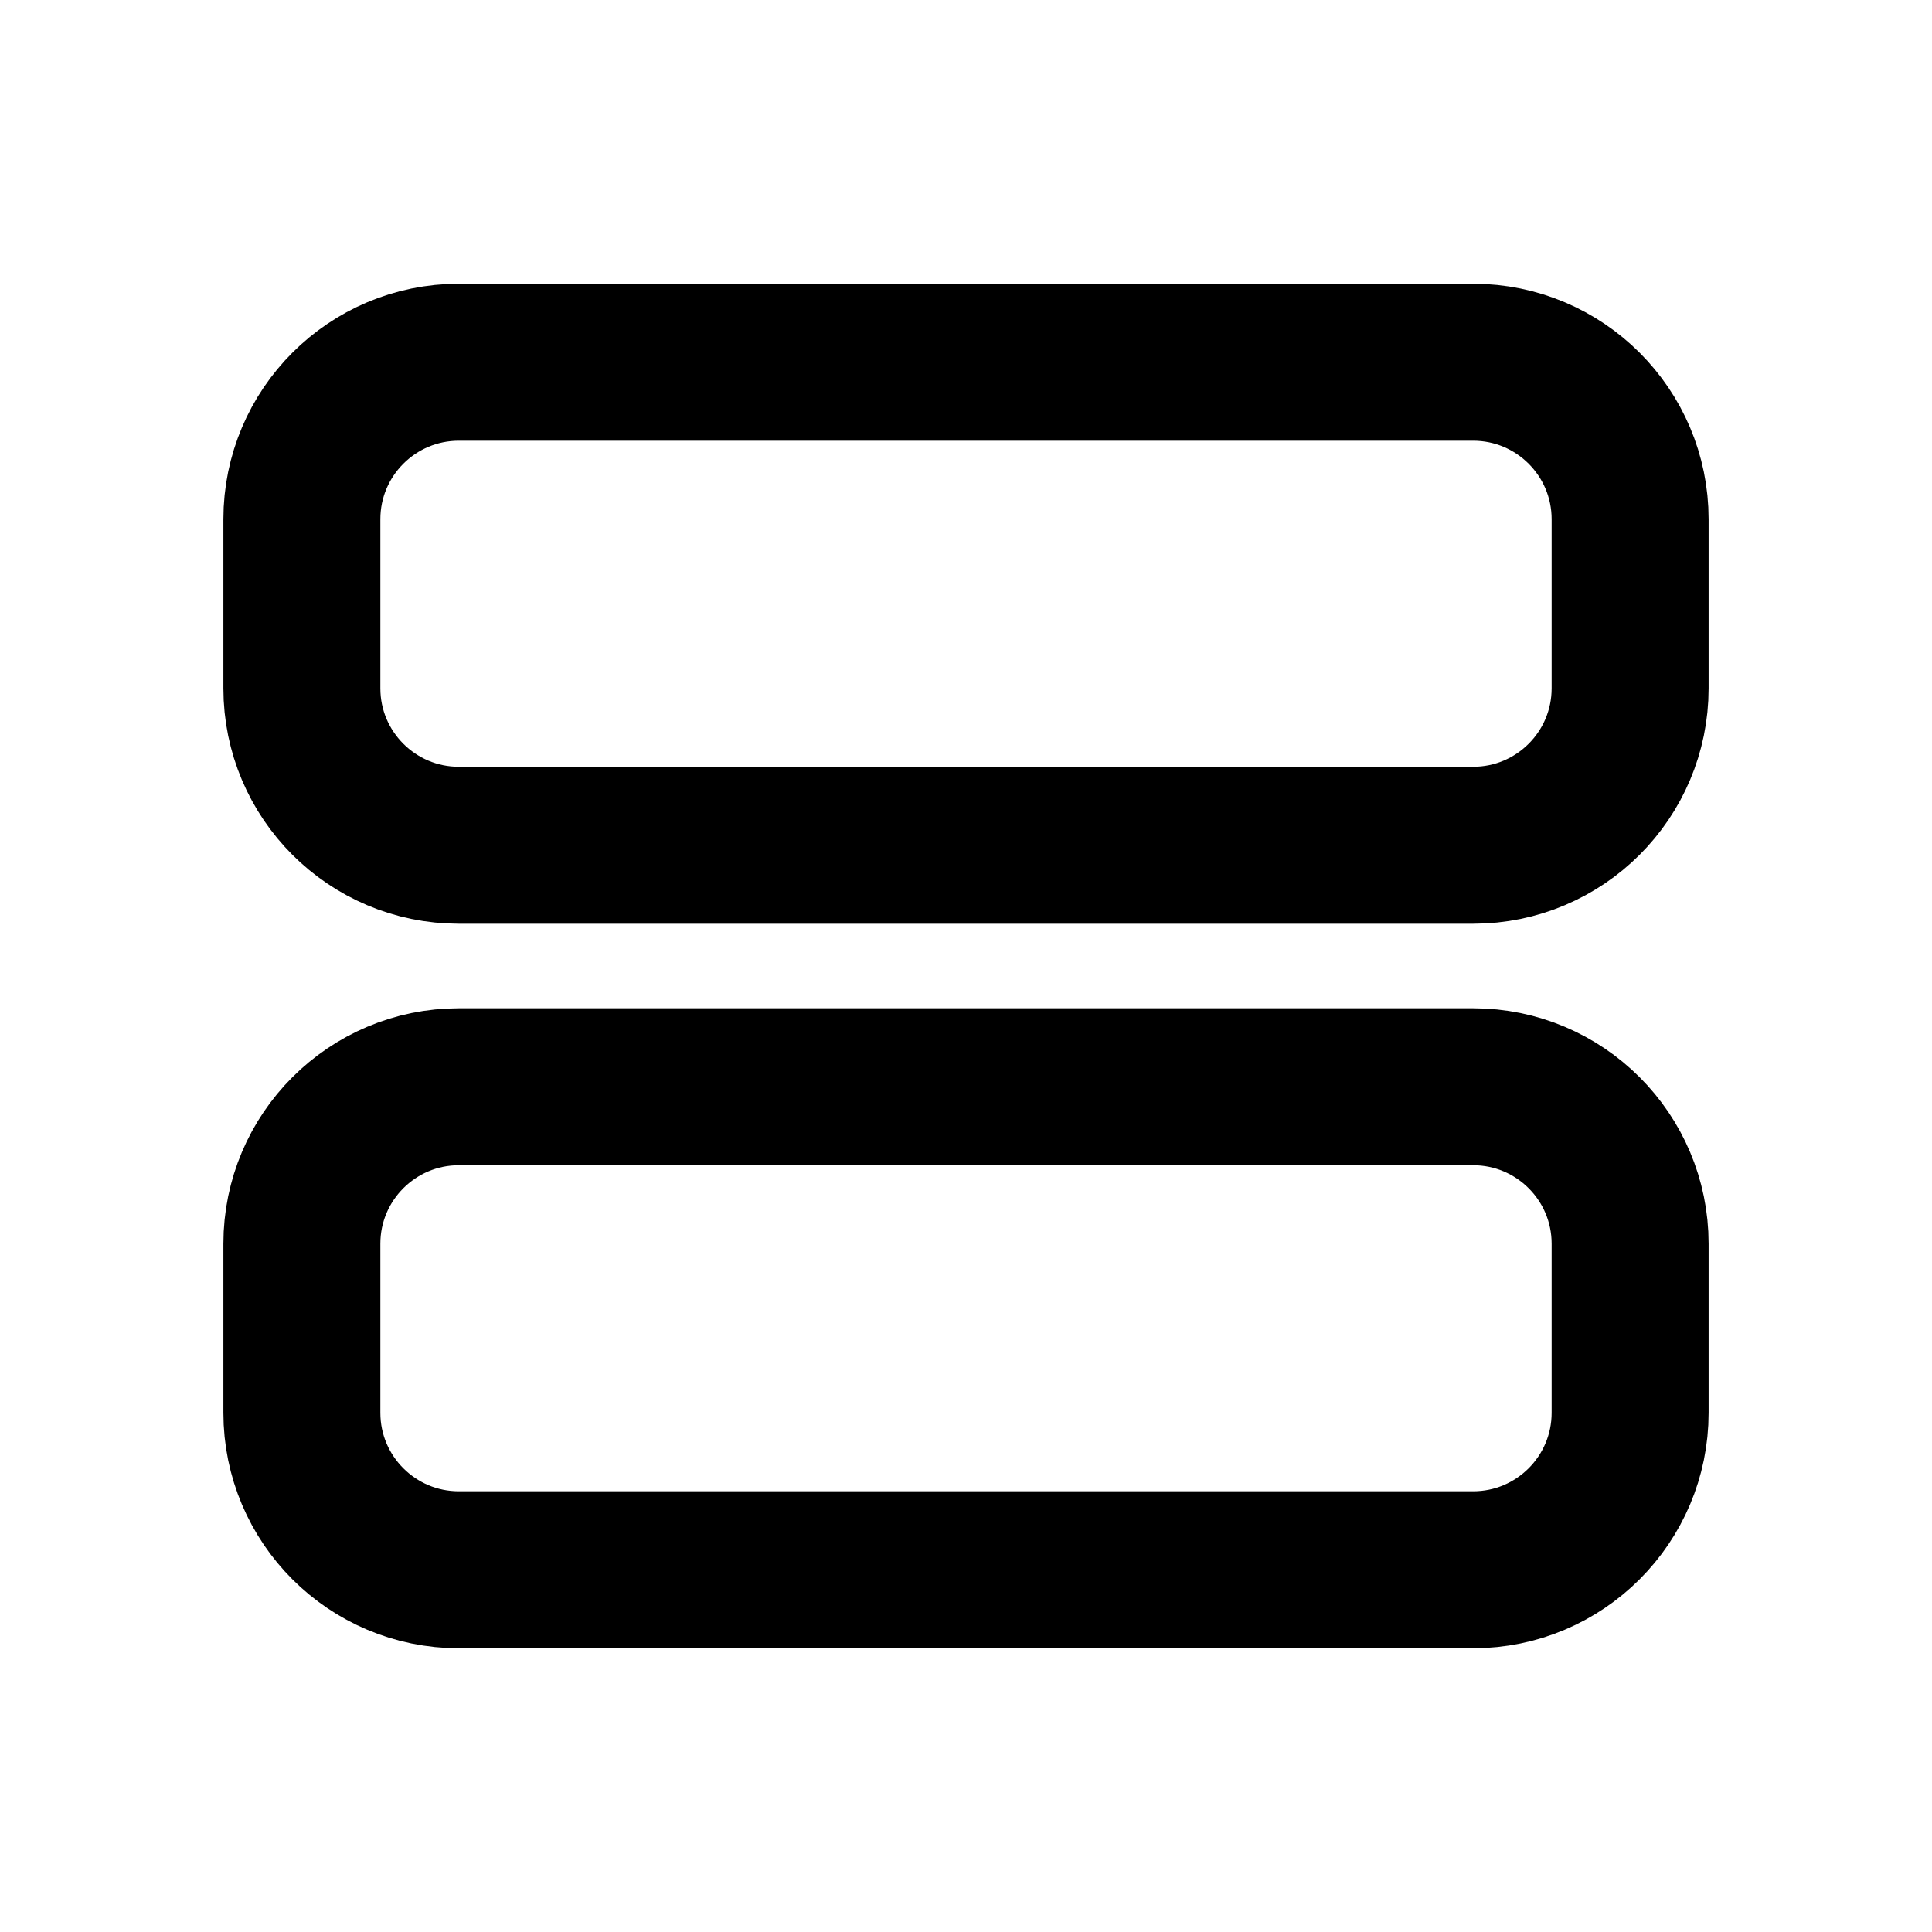
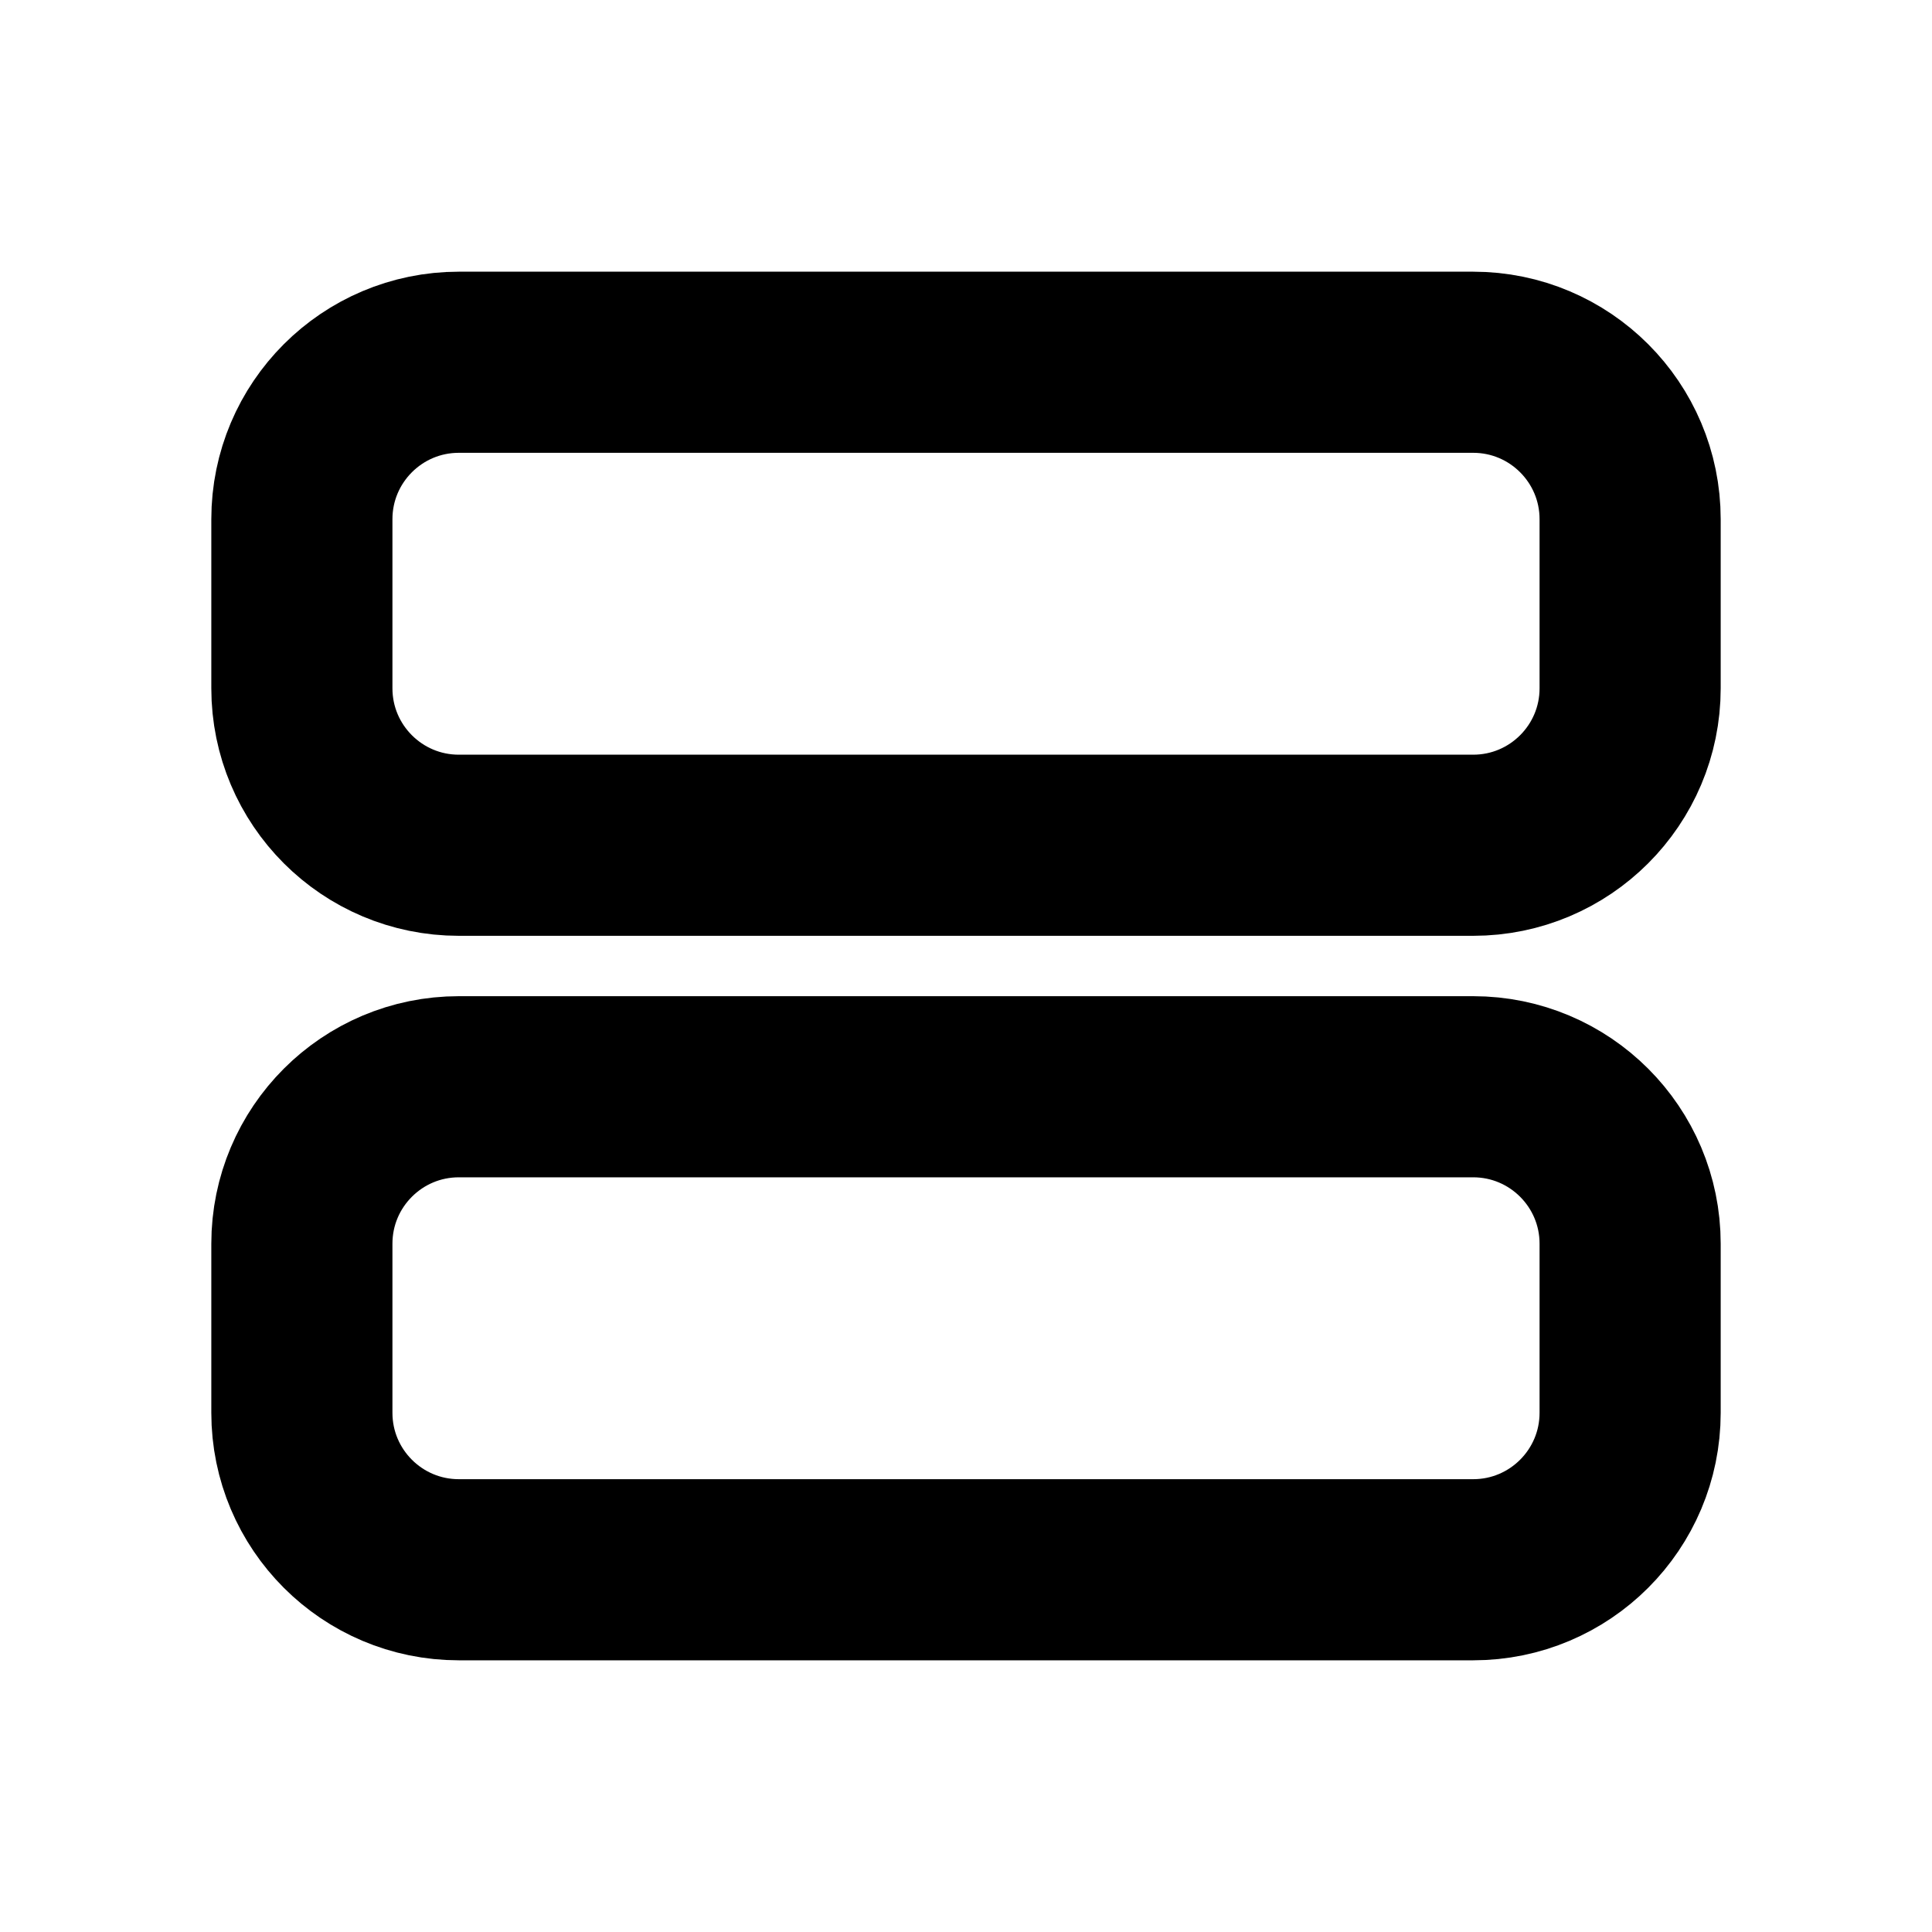
- <svg xmlns="http://www.w3.org/2000/svg" width="16" height="16" viewBox="0 0 16 16" fill="none" stroke="currentColor" stroke-width="1.3" stroke-linecap="round" stroke-linejoin="round">
-   <rect x="2.5" y="3" width="11" height="4" rx="1.3" />
-   <rect x="2.5" y="9" width="11" height="4" rx="1.3" />
+ <svg xmlns="http://www.w3.org/2000/svg" width="24" height="24" viewBox="0 0 24 24" fill="none" stroke="currentColor" stroke-width="2.25" stroke-linecap="round" stroke-linejoin="round">
+   <rect x="3.75" y="4.5" width="16.5" height="6" rx="1.95" />
+   <rect x="3.75" y="13.5" width="16.5" height="6" rx="1.95" />
</svg>
